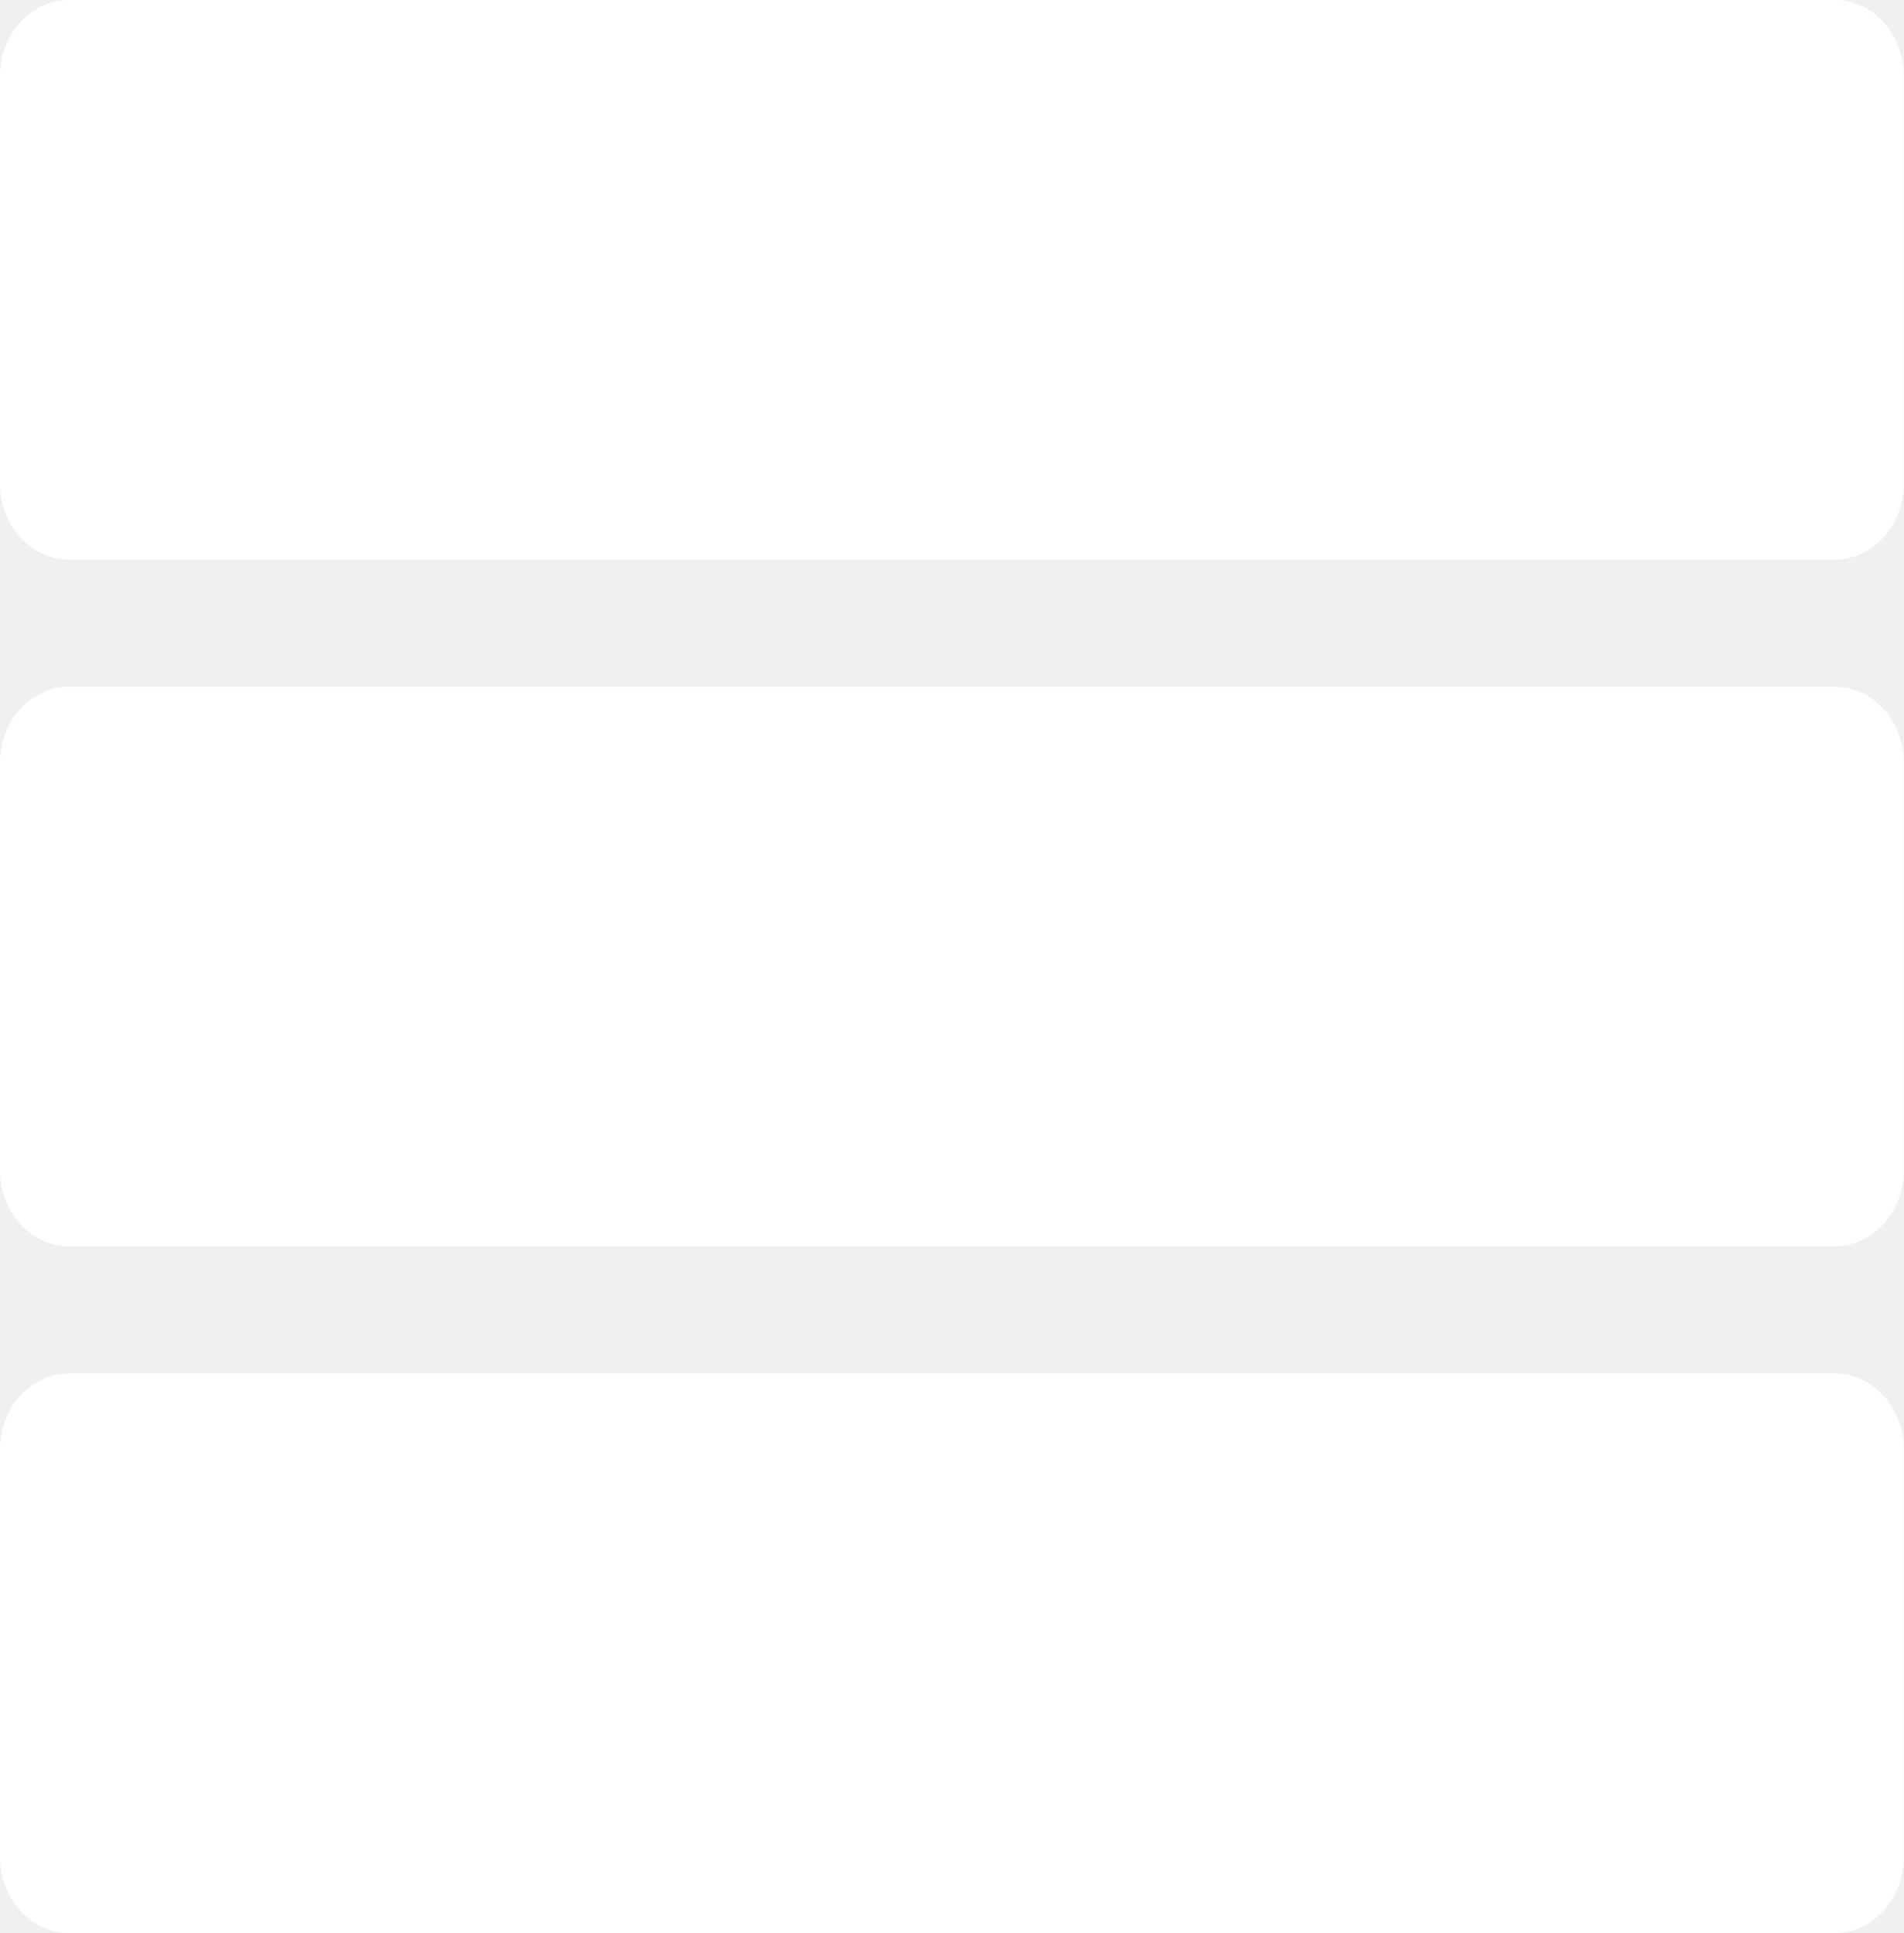
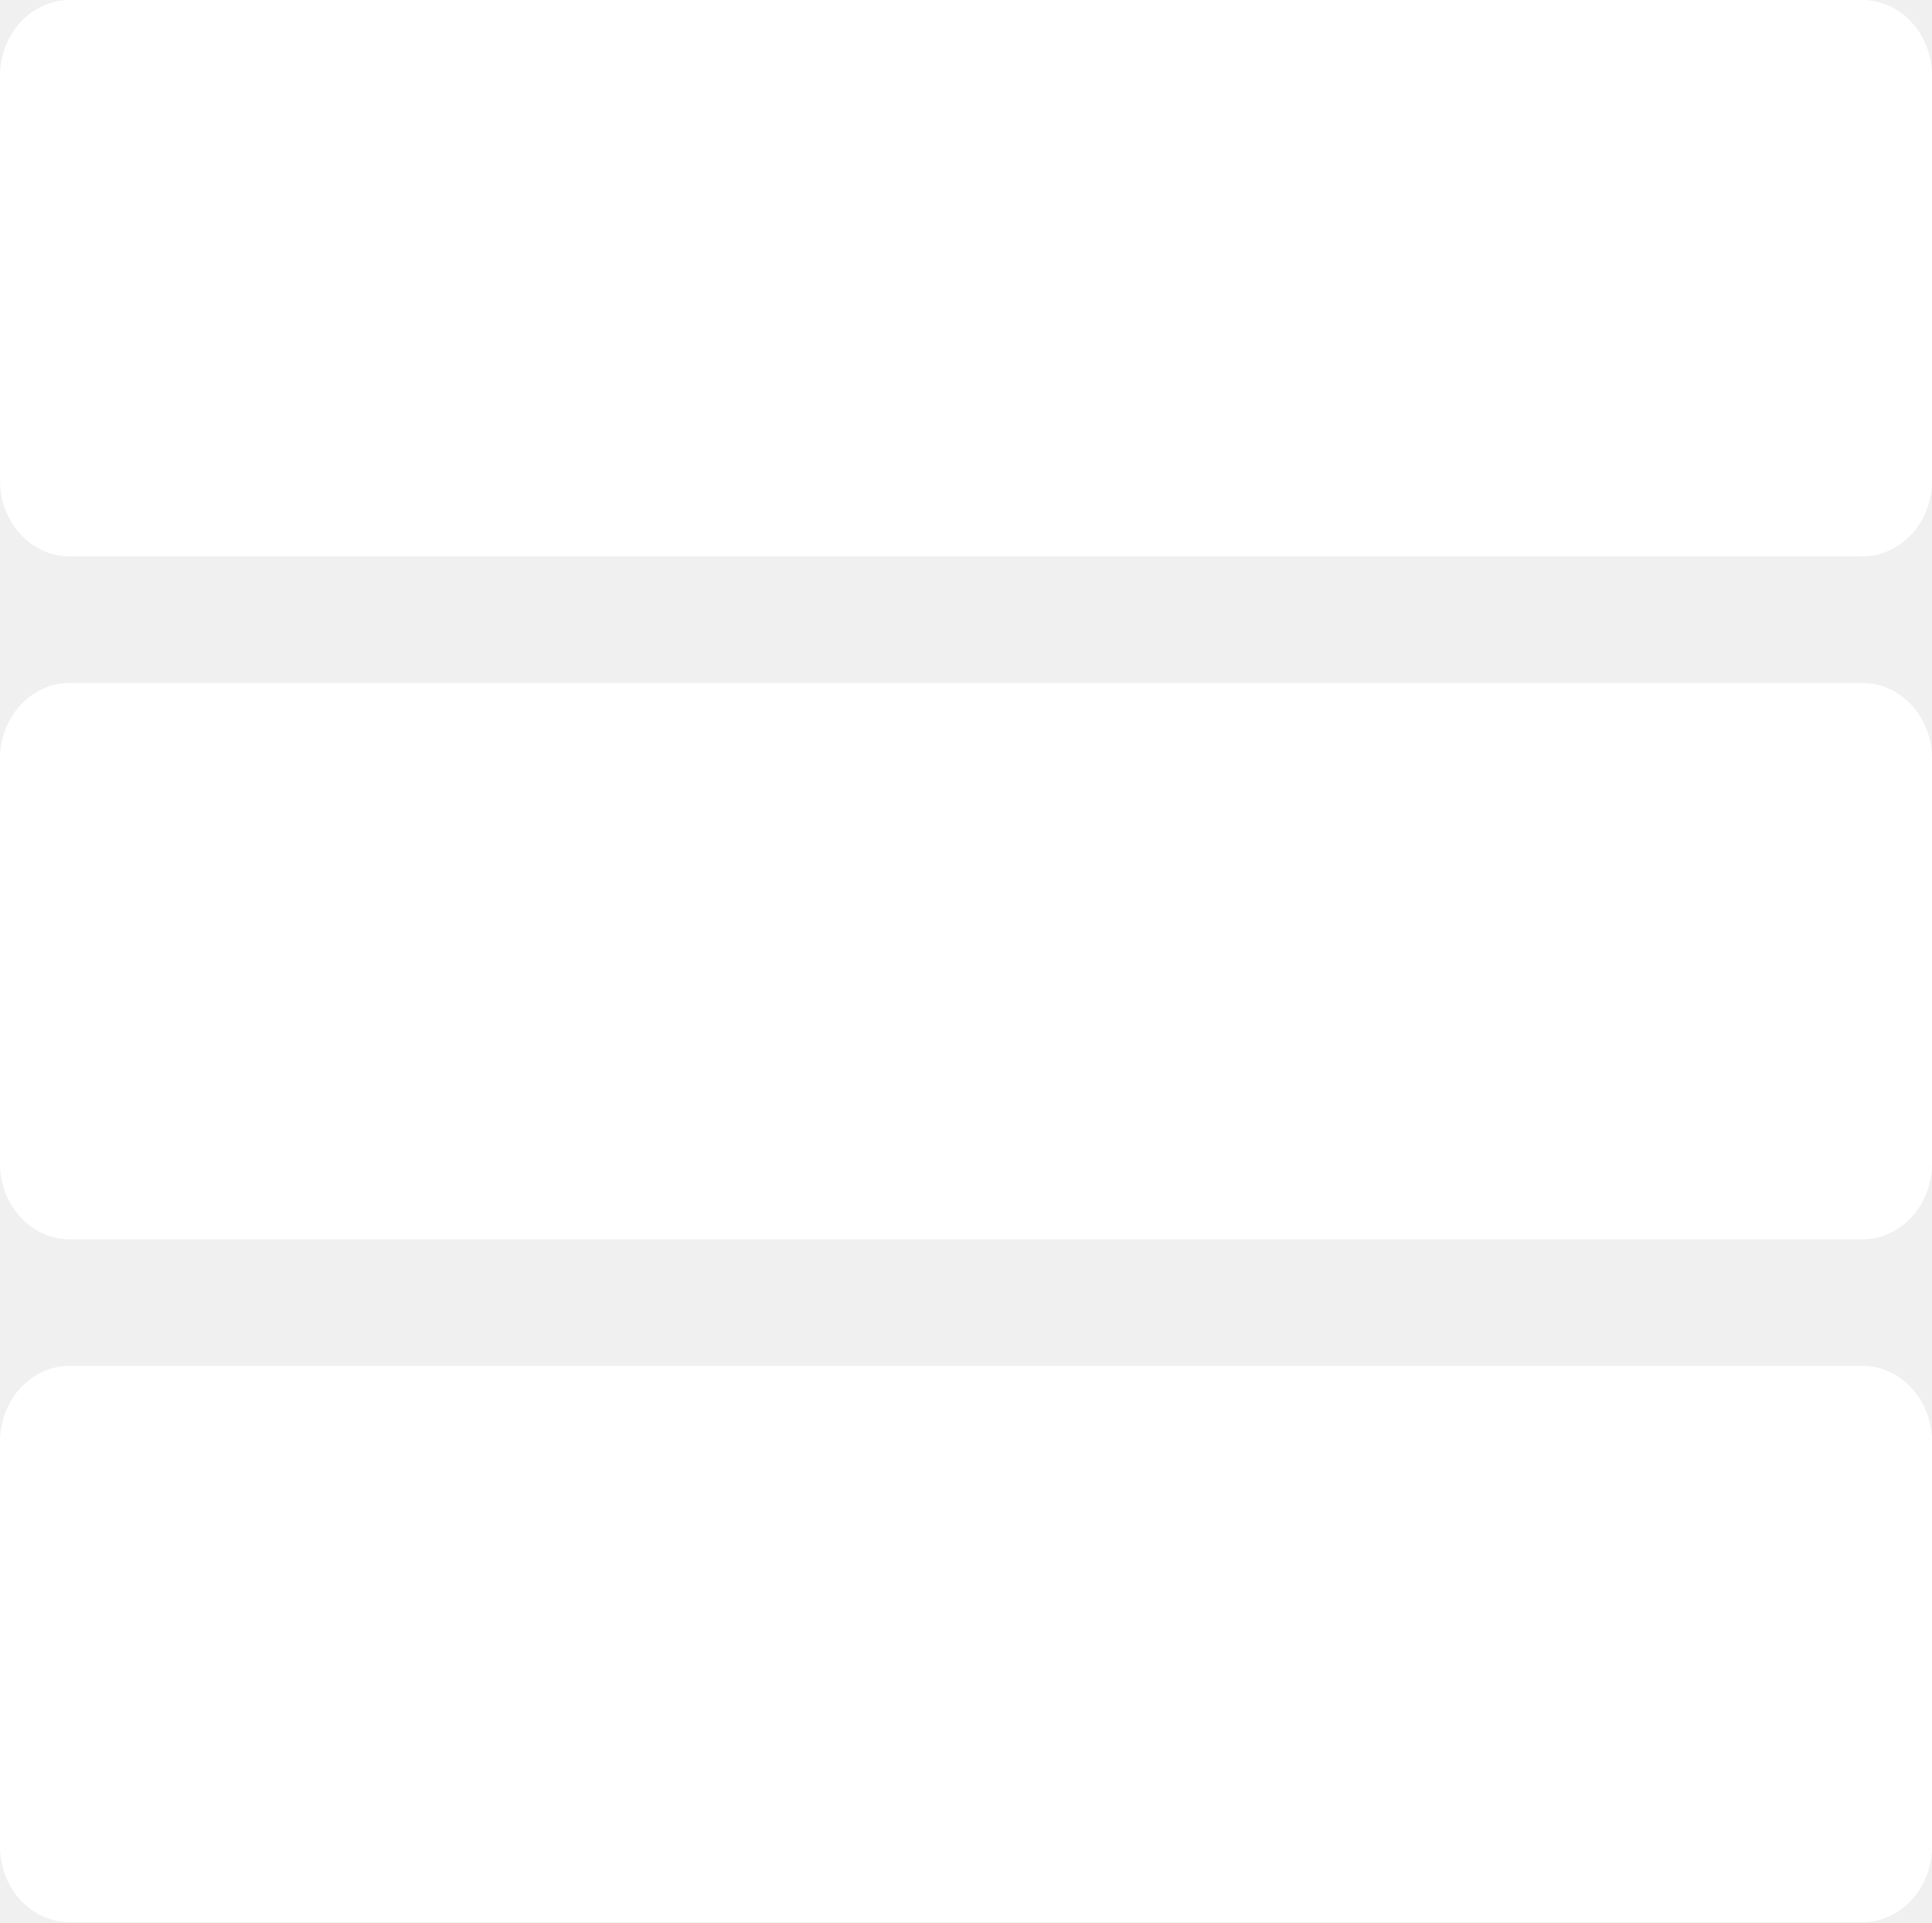
- <svg xmlns="http://www.w3.org/2000/svg" version="1.1" id="Capa_1" x="0px" y="0px" width="48.737" height="49.495" viewBox="0 0 48.737 49.495" xml:space="preserve">
+ <svg xmlns="http://www.w3.org/2000/svg" version="1.1" id="Capa_1" x="0px" y="0px" width="48.129" height="47.879" viewBox="0 0 48.129 47.879" xml:space="preserve">
  <defs id="defs45" />
-   <g id="g10" style="fill:#ffffff" transform="matrix(0.08750164,0,0,0.09704919,0,-2.279783)">
+   <g id="g10" style="fill:#ffffff" transform="matrix(0.08641132,0,0,0.09388056,0,-2.205348)">
    <g id="g8" style="fill:#ffffff">
      <path d="M 536.846,23.491 H 20.135 C 9.015,23.491 0,32.506 0,43.62 v 107.37 c 0,11.12 9.015,20.128 20.135,20.128 h 516.711 c 11.121,0 20.135,-9.015 20.135,-20.128 V 43.626 c -0.006,-11.12 -9.014,-20.135 -20.135,-20.135 z" id="path2" style="fill:#ffffff" />
      <path d="M 536.846,204.68 H 20.135 C 9.015,204.68 0,213.694 0,224.809 v 107.369 c 0,11.12 9.015,20.129 20.135,20.129 h 516.711 c 11.121,0 20.135,-9.015 20.135,-20.129 V 224.809 c -0.006,-11.121 -9.014,-20.129 -20.135,-20.129 z" id="path4" style="fill:#ffffff" />
      <path d="M 536.846,385.862 H 20.135 C 9.015,385.862 0,394.877 0,405.991 V 513.36 c 0,11.12 9.015,20.129 20.135,20.129 h 516.711 c 11.121,0 20.135,-9.015 20.135,-20.129 V 405.991 c -0.006,-11.114 -9.014,-20.129 -20.135,-20.129 z" id="path6" style="fill:#ffffff" />
    </g>
  </g>
-   <g id="g12" transform="translate(-56.69261,-60.29146)">
+   <g id="g12" transform="translate(-56.94106,-60.56866)">
</g>
-   <g id="g14" transform="translate(-56.69261,-60.29146)">
+   <g id="g14" transform="translate(-56.94106,-60.56866)">
</g>
-   <g id="g16" transform="translate(-56.69261,-60.29146)">
+   <g id="g16" transform="translate(-56.94106,-60.56866)">
</g>
-   <g id="g18" transform="translate(-56.69261,-60.29146)">
+   <g id="g18" transform="translate(-56.94106,-60.56866)">
</g>
-   <g id="g20" transform="translate(-56.69261,-60.29146)">
+   <g id="g20" transform="translate(-56.94106,-60.56866)">
</g>
-   <g id="g22" transform="translate(-56.69261,-60.29146)">
+   <g id="g22" transform="translate(-56.94106,-60.56866)">
</g>
-   <g id="g24" transform="translate(-56.69261,-60.29146)">
+   <g id="g24" transform="translate(-56.94106,-60.56866)">
</g>
-   <g id="g26" transform="translate(-56.69261,-60.29146)">
+   <g id="g26" transform="translate(-56.94106,-60.56866)">
</g>
-   <g id="g28" transform="translate(-56.69261,-60.29146)">
+   <g id="g28" transform="translate(-56.94106,-60.56866)">
</g>
-   <g id="g30" transform="translate(-56.69261,-60.29146)">
+   <g id="g30" transform="translate(-56.94106,-60.56866)">
</g>
-   <g id="g32" transform="translate(-56.69261,-60.29146)">
+   <g id="g32" transform="translate(-56.94106,-60.56866)">
</g>
-   <g id="g34" transform="translate(-56.69261,-60.29146)">
+   <g id="g34" transform="translate(-56.94106,-60.56866)">
</g>
-   <g id="g36" transform="translate(-56.69261,-60.29146)">
+   <g id="g36" transform="translate(-56.94106,-60.56866)">
</g>
-   <g id="g38" transform="translate(-56.69261,-60.29146)">
+   <g id="g38" transform="translate(-56.94106,-60.56866)">
</g>
-   <g id="g40" transform="translate(-56.69261,-60.29146)">
+   <g id="g40" transform="translate(-56.94106,-60.56866)">
</g>
</svg>
